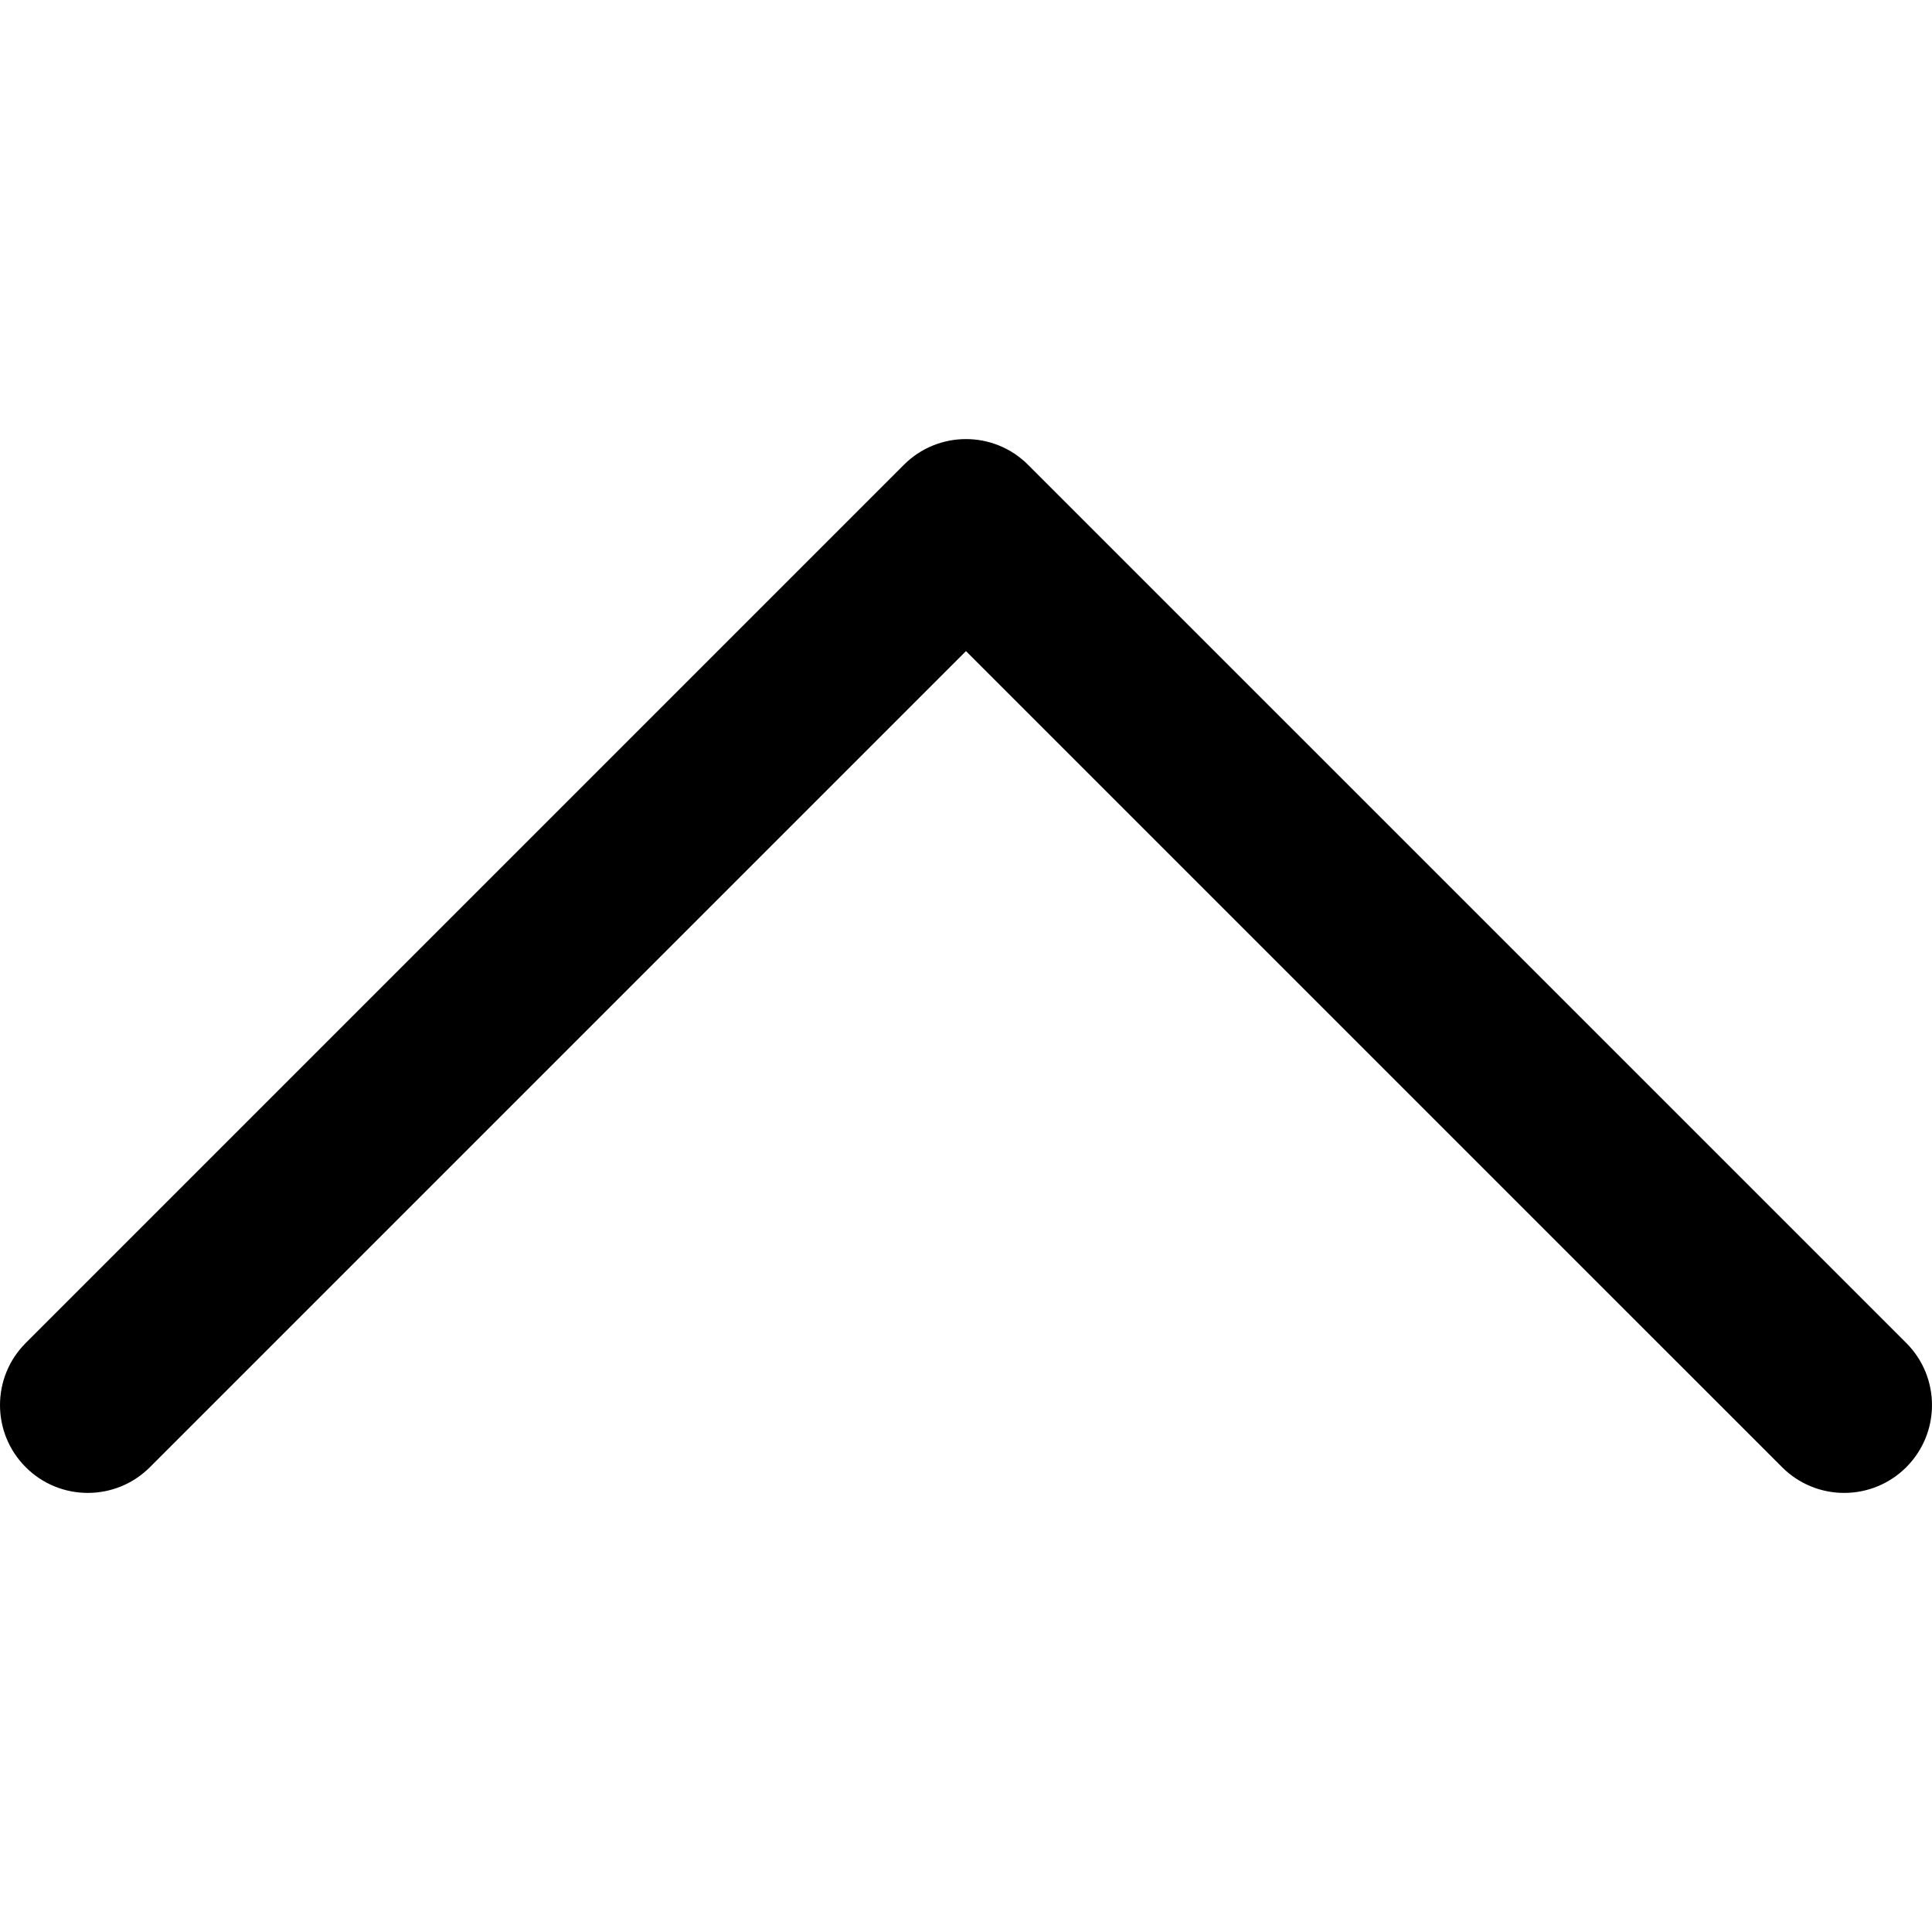
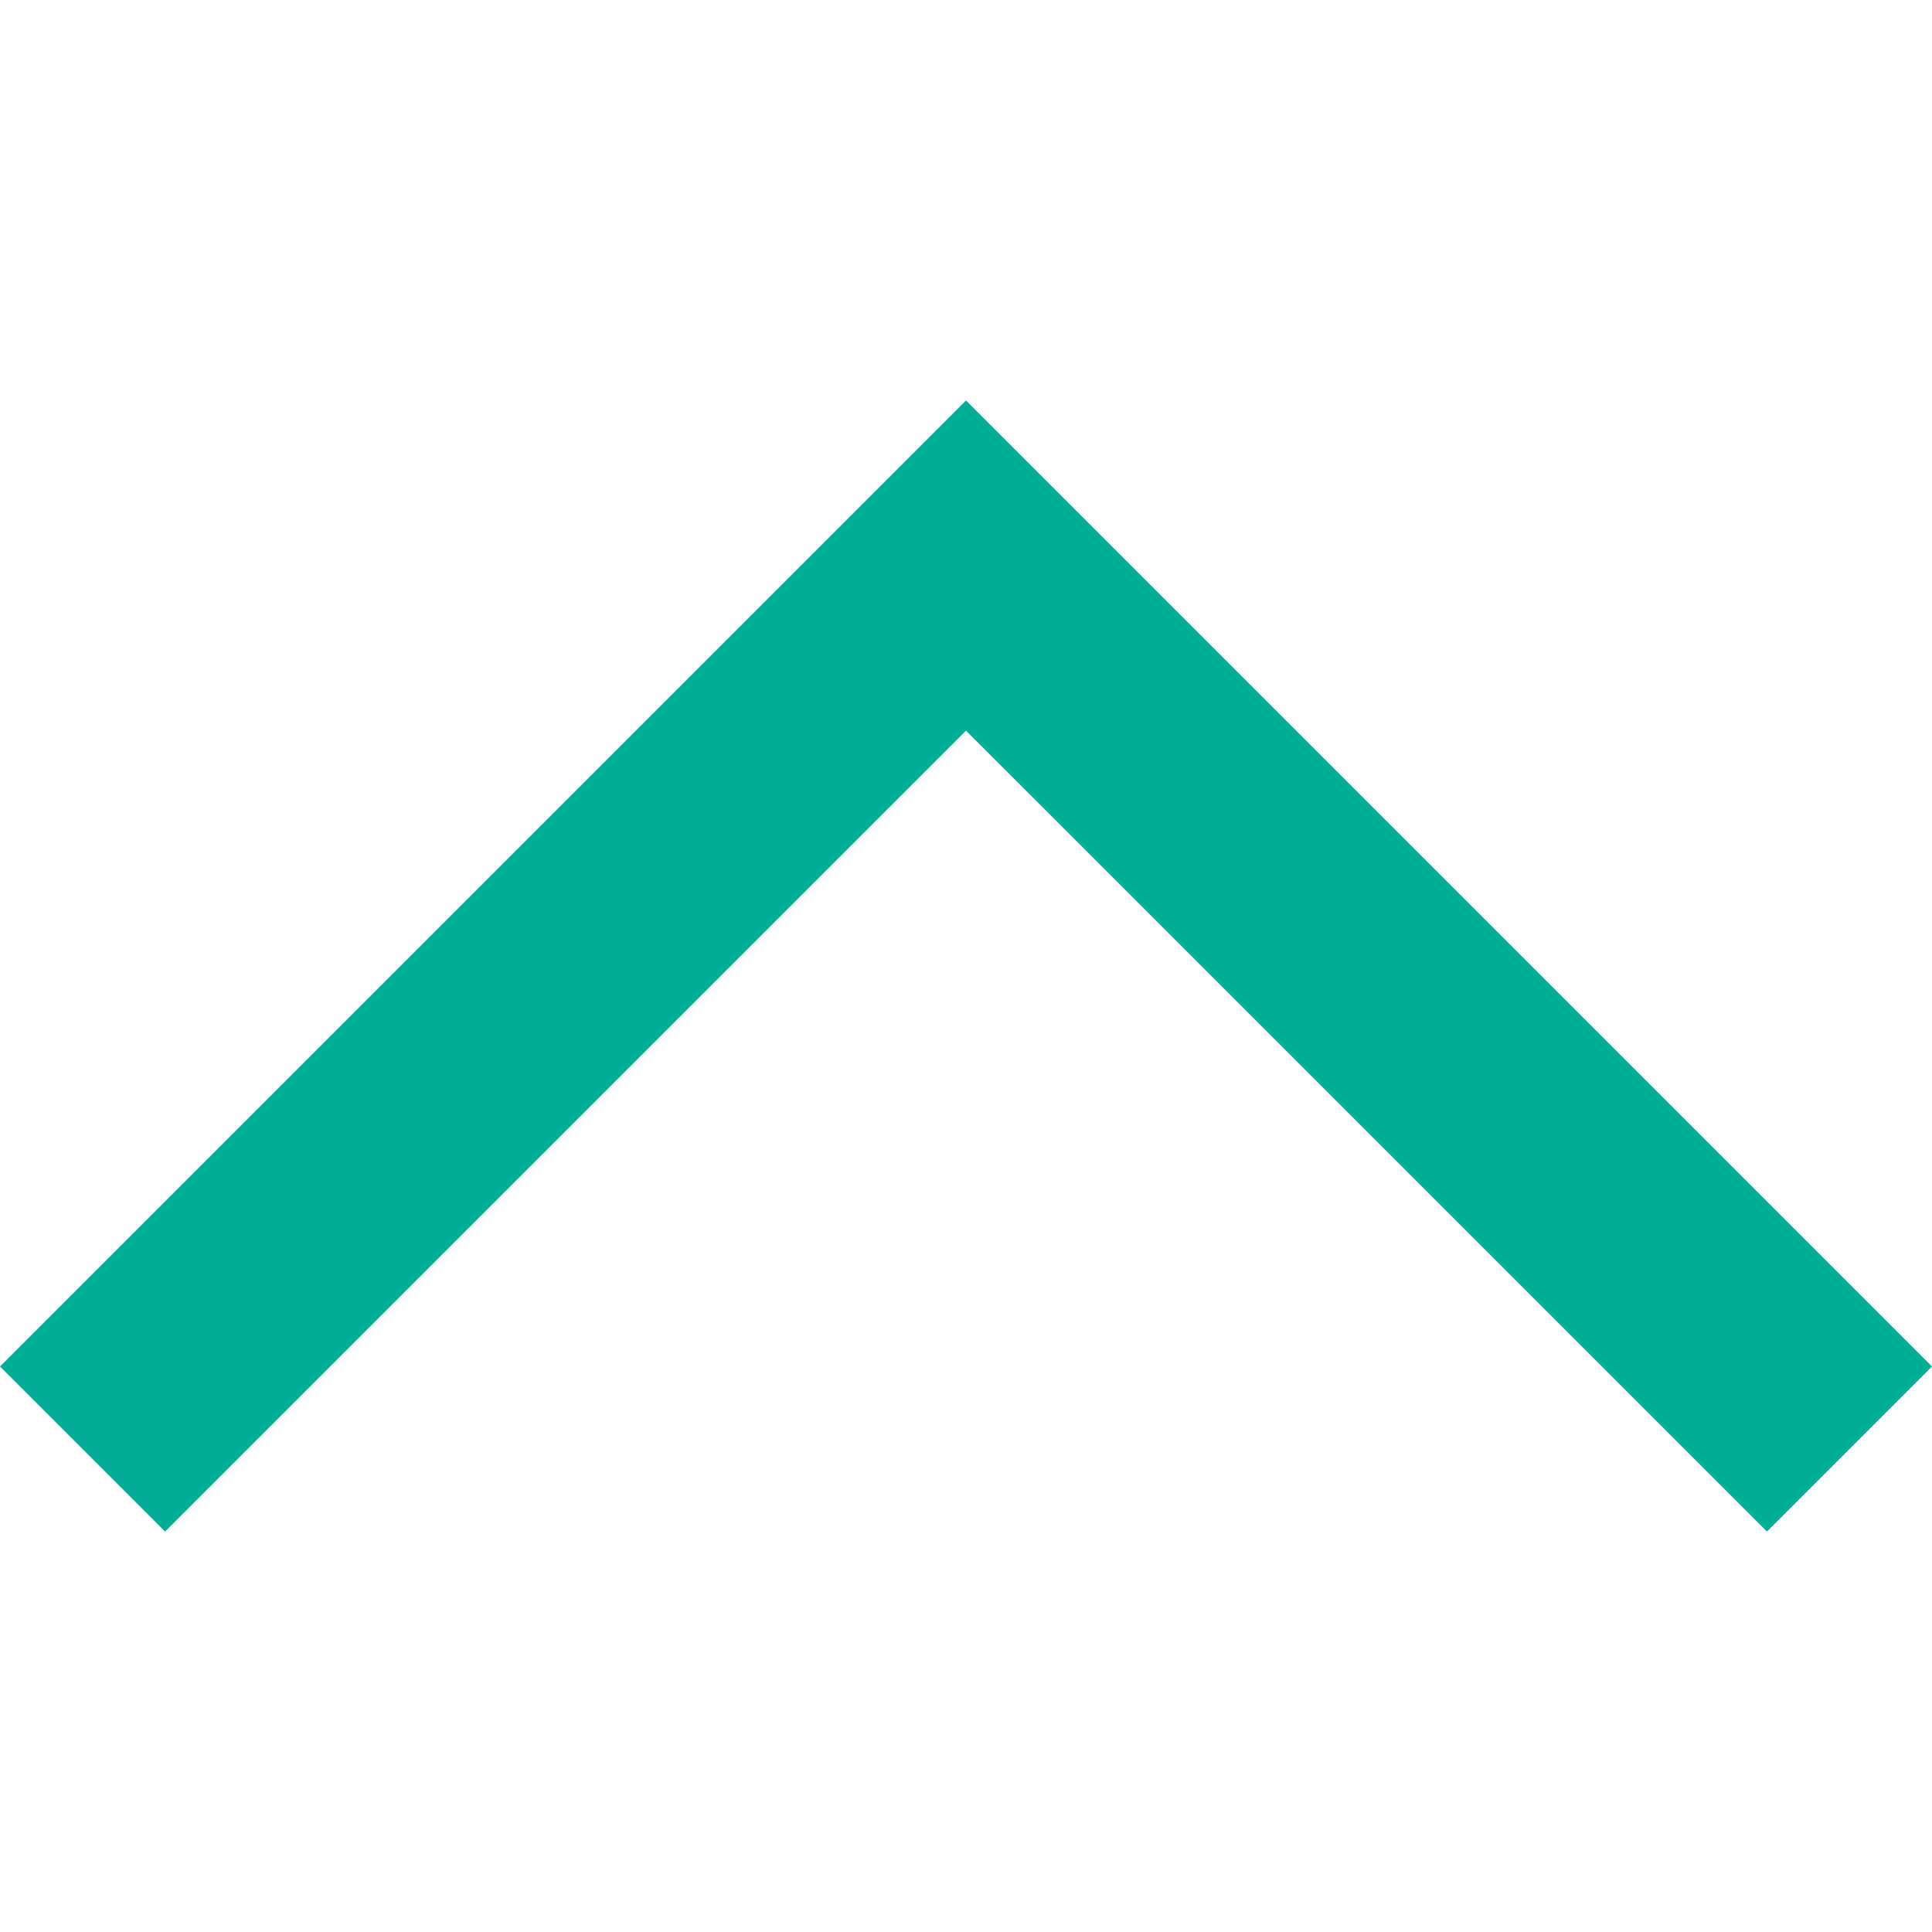
- <svg xmlns="http://www.w3.org/2000/svg" viewBox="0 0 330 330">
-   <path d="M325.606 229.393l-150.004-150a14.997 14.997 0 00-21.213.001l-149.996 150c-5.858 5.858-5.858 15.355 0 21.213 5.857 5.857 15.355 5.858 21.213 0l139.39-139.393 139.397 139.393A14.953 14.953 0 00315 255a14.95 14.95 0 0010.607-4.394c5.857-5.858 5.857-15.355-.001-21.213z" />
+ <svg xmlns="http://www.w3.org/2000/svg" viewBox="0 0 49.656 49.656">
+   <g fill="#00ad97">
+     <path d="M48.242 35.122l-2.828 2.828-20.586-20.586L4.242 37.95l-2.828-2.828 23.414-23.415z" />
+     <path d="M45.414 39.363L24.828 18.778 4.242 39.363 0 35.121l24.828-24.828 24.828 24.828-4.242 4.242zM24.828 15.95l20.586 20.585 1.414-1.414-22-22-22 22 1.414 1.414L24.828 15.95z" />
+   </g>
</svg>
